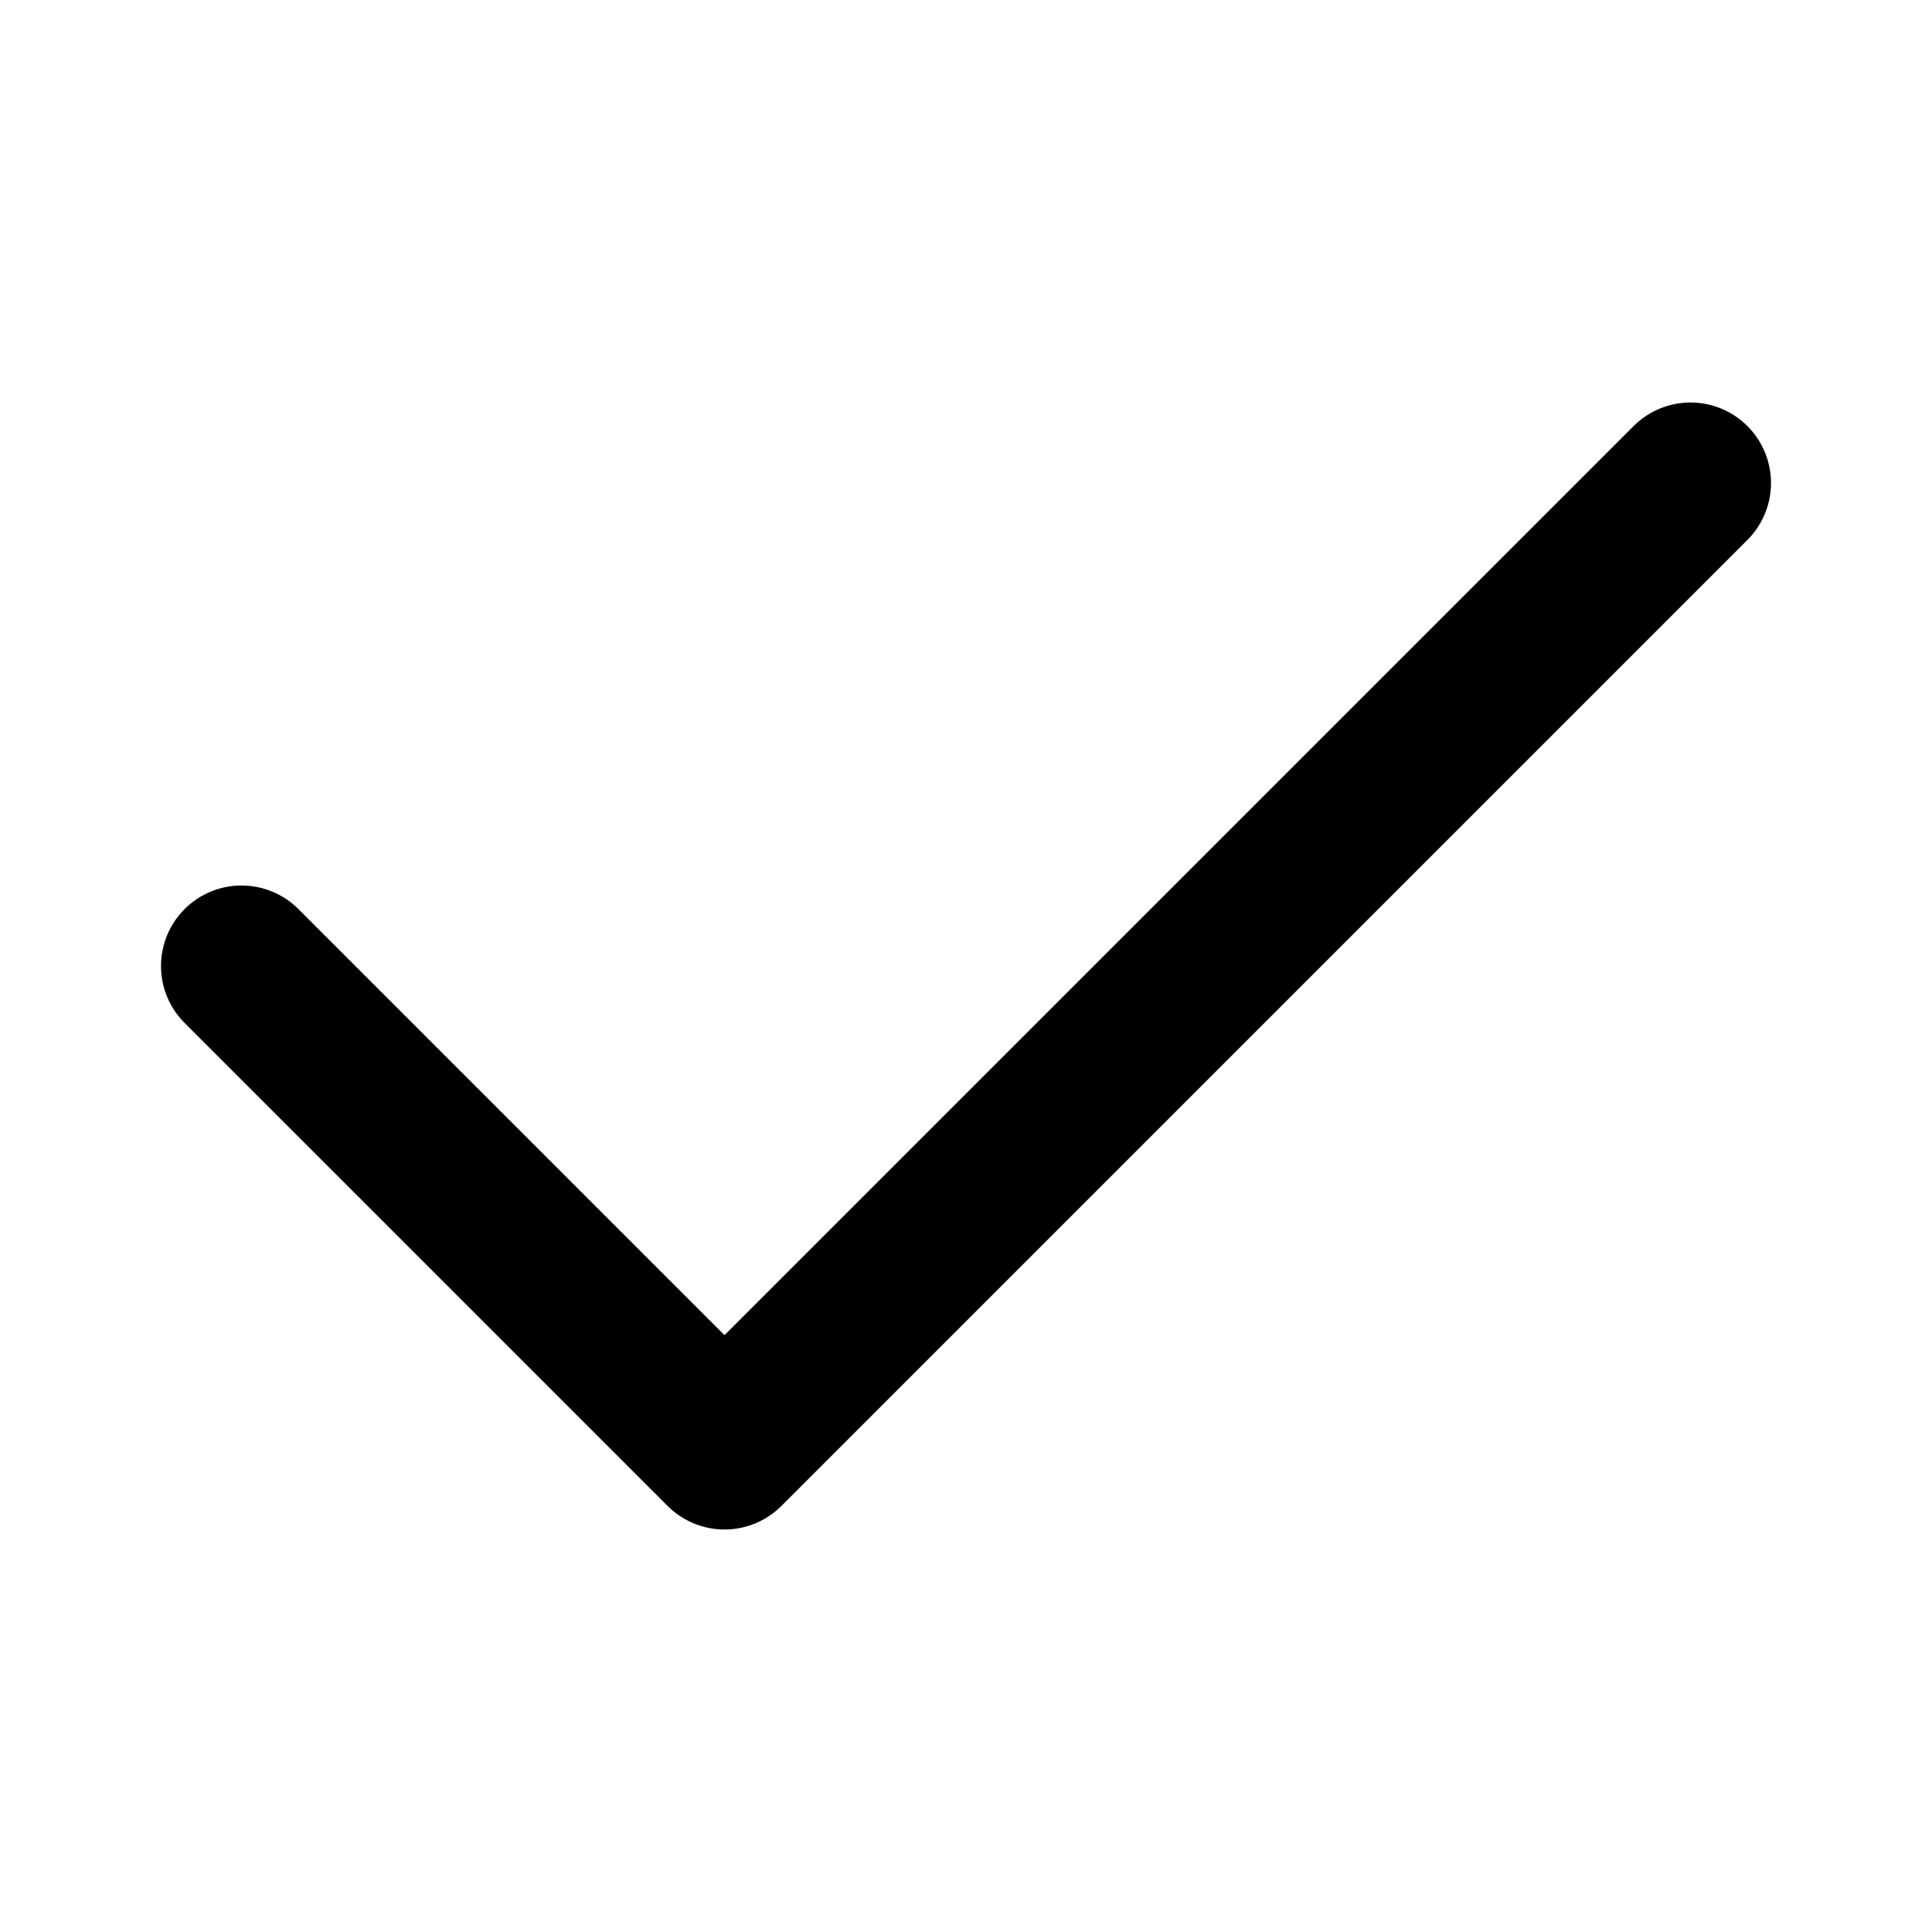
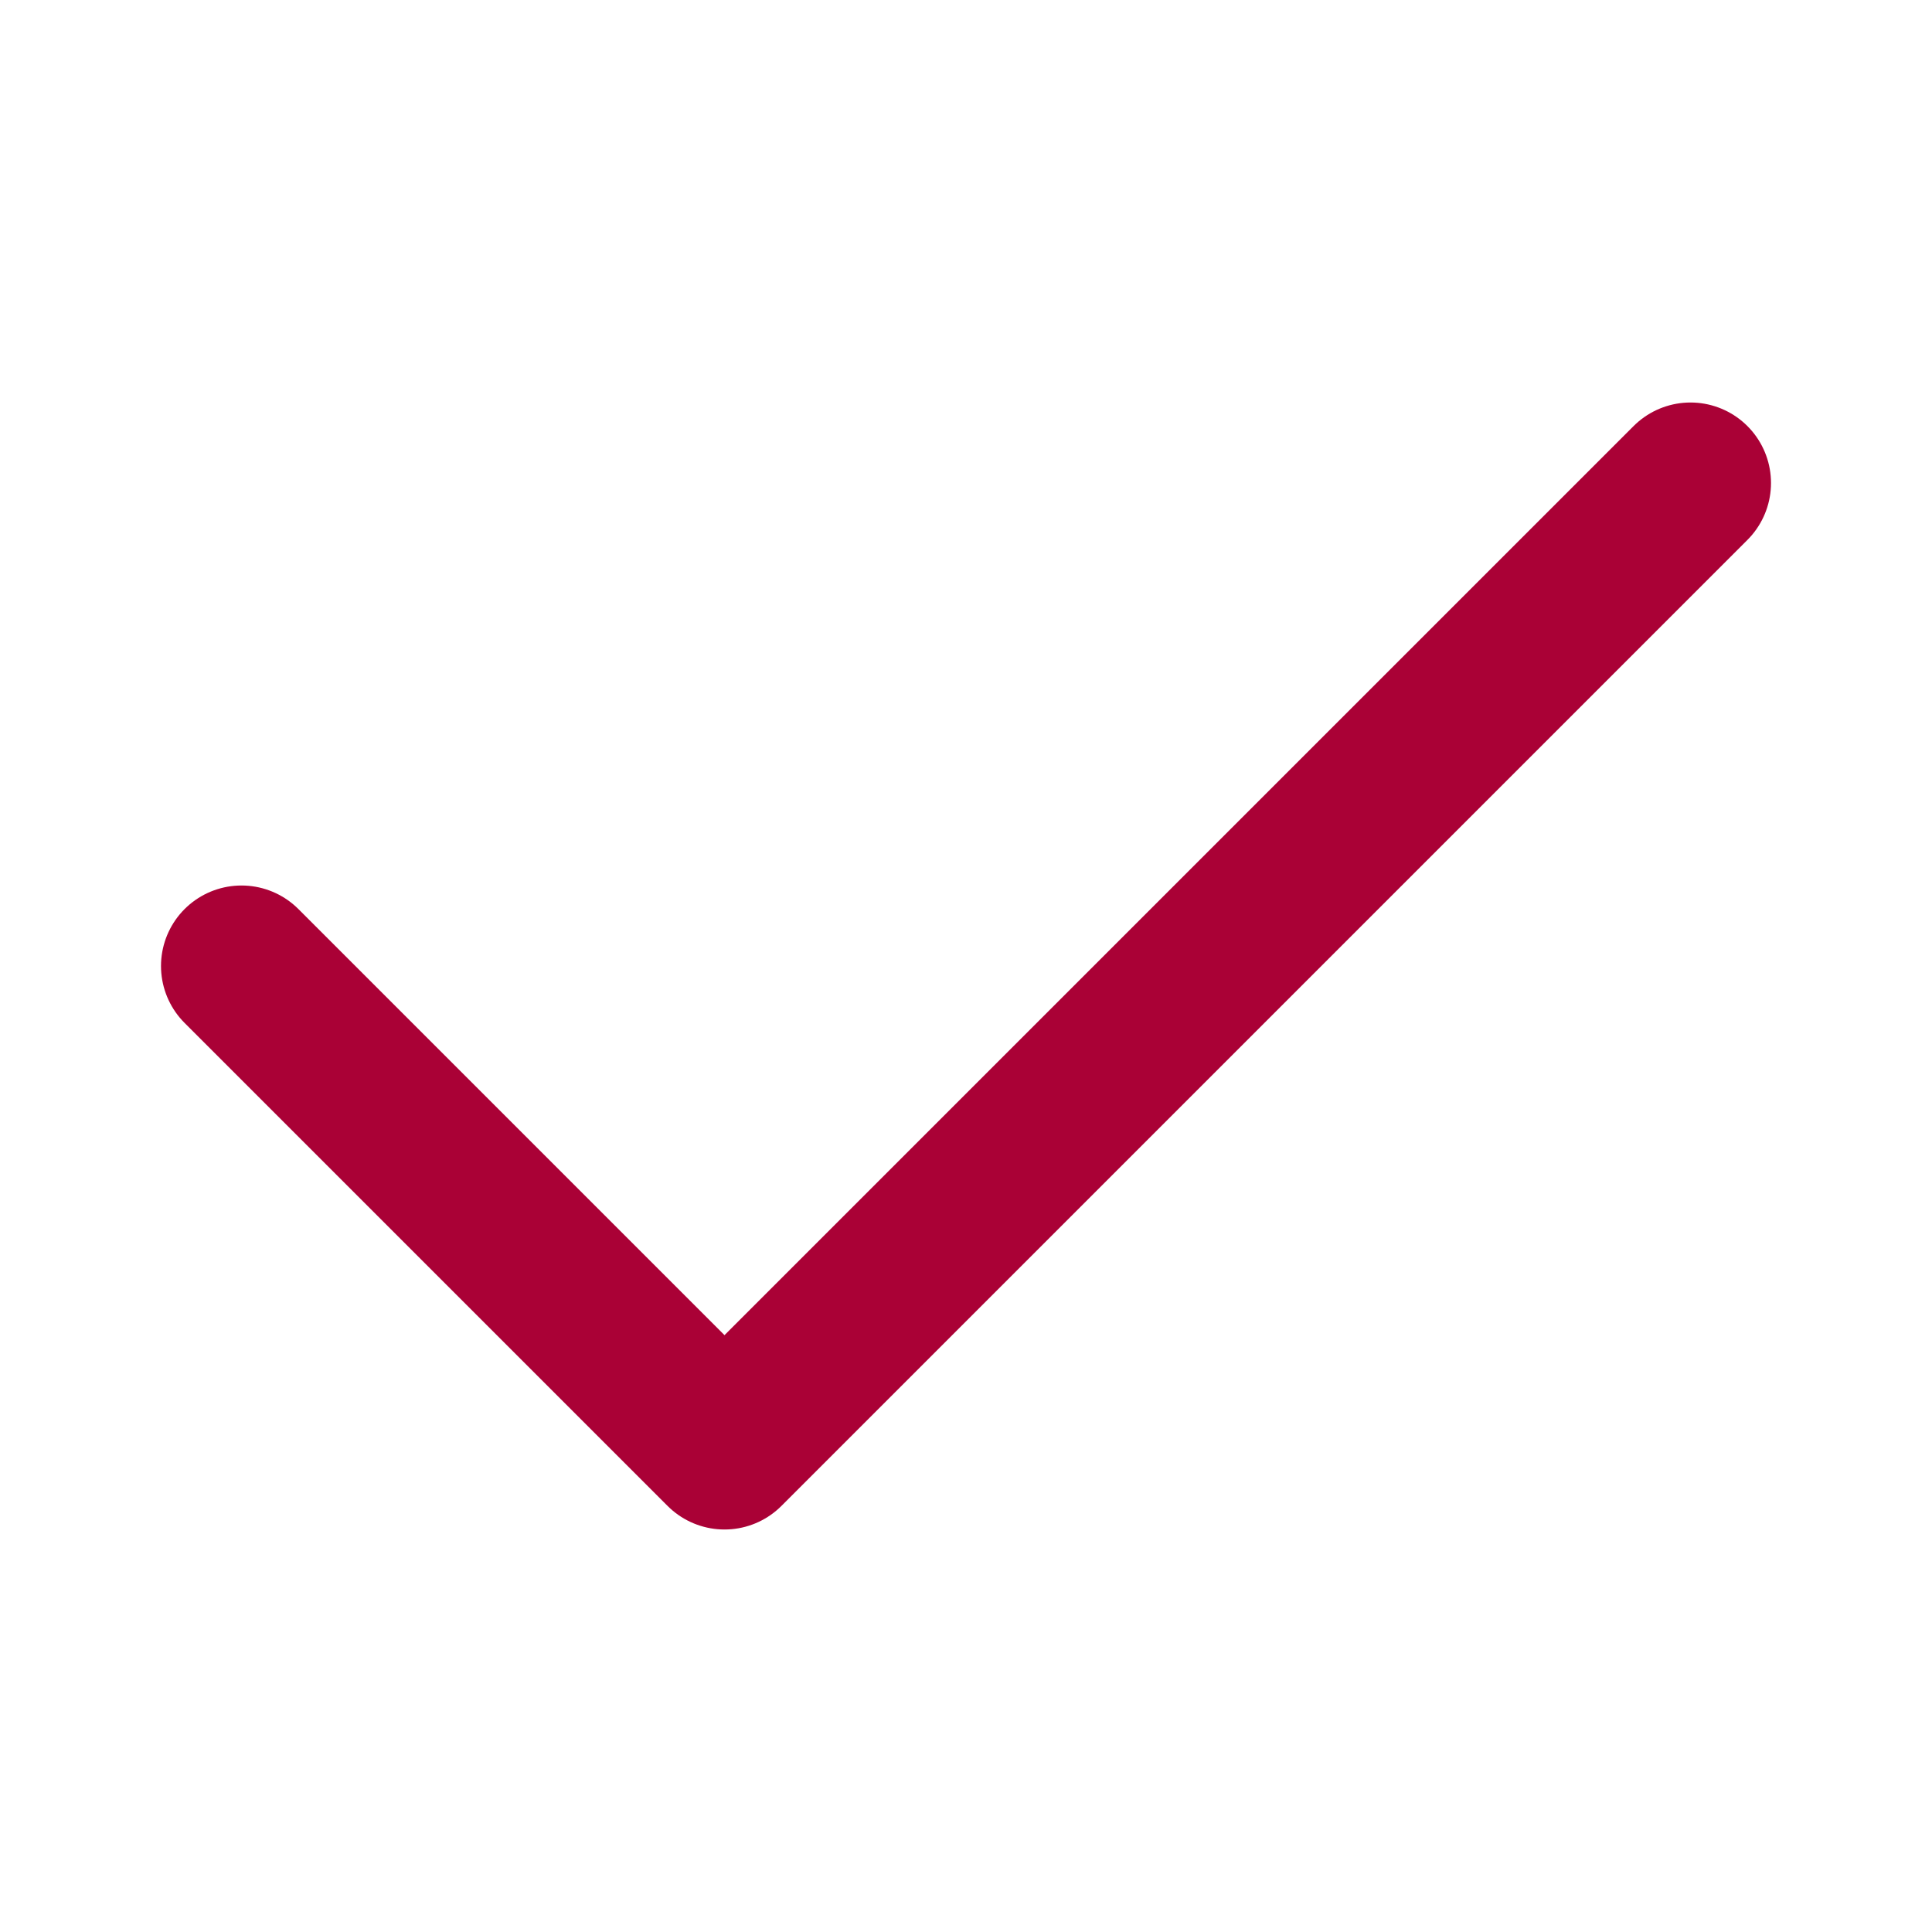
<svg xmlns="http://www.w3.org/2000/svg" width="24px" height="24px" viewBox="0 0 24 24" fill="none">
-   <path d="M3 12L9 18L21 6" stroke="black" stroke-width="2" stroke-linecap="round" stroke-linejoin="round" />
+   <path d="M3 12L9 18L21 6" stroke="#aa0136" stroke-width="2" stroke-linecap="round" stroke-linejoin="round" />
</svg>
